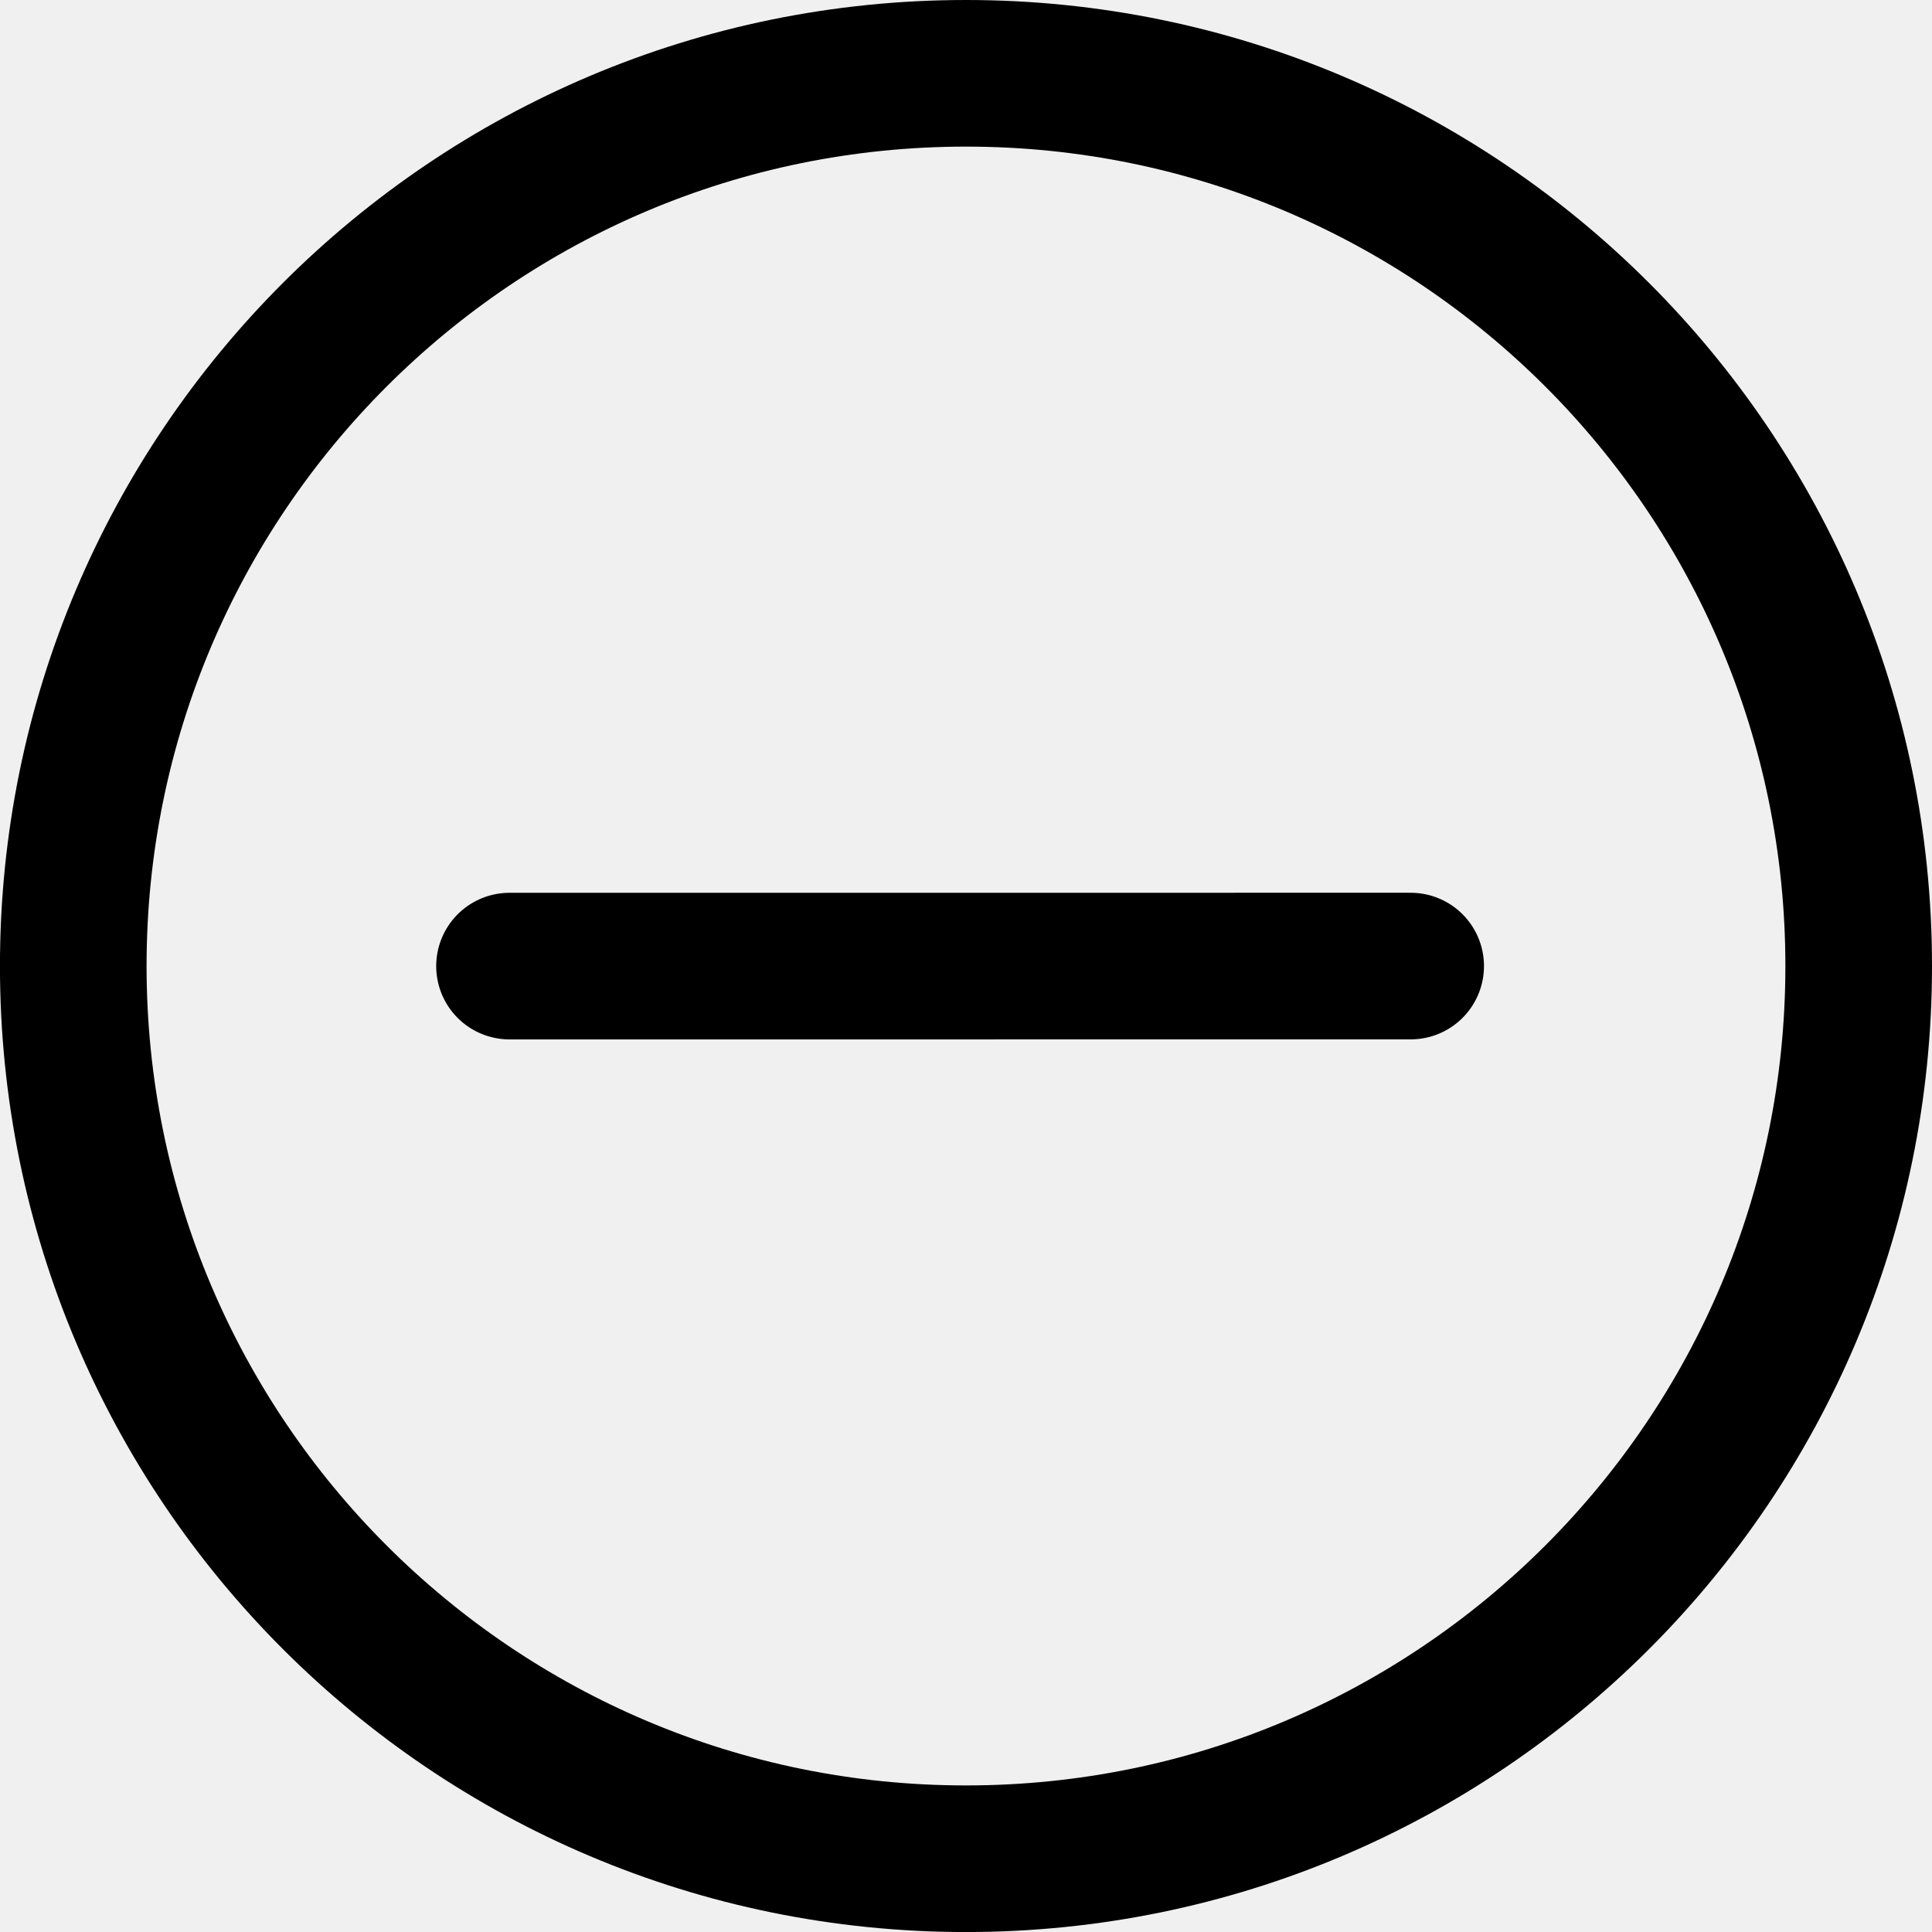
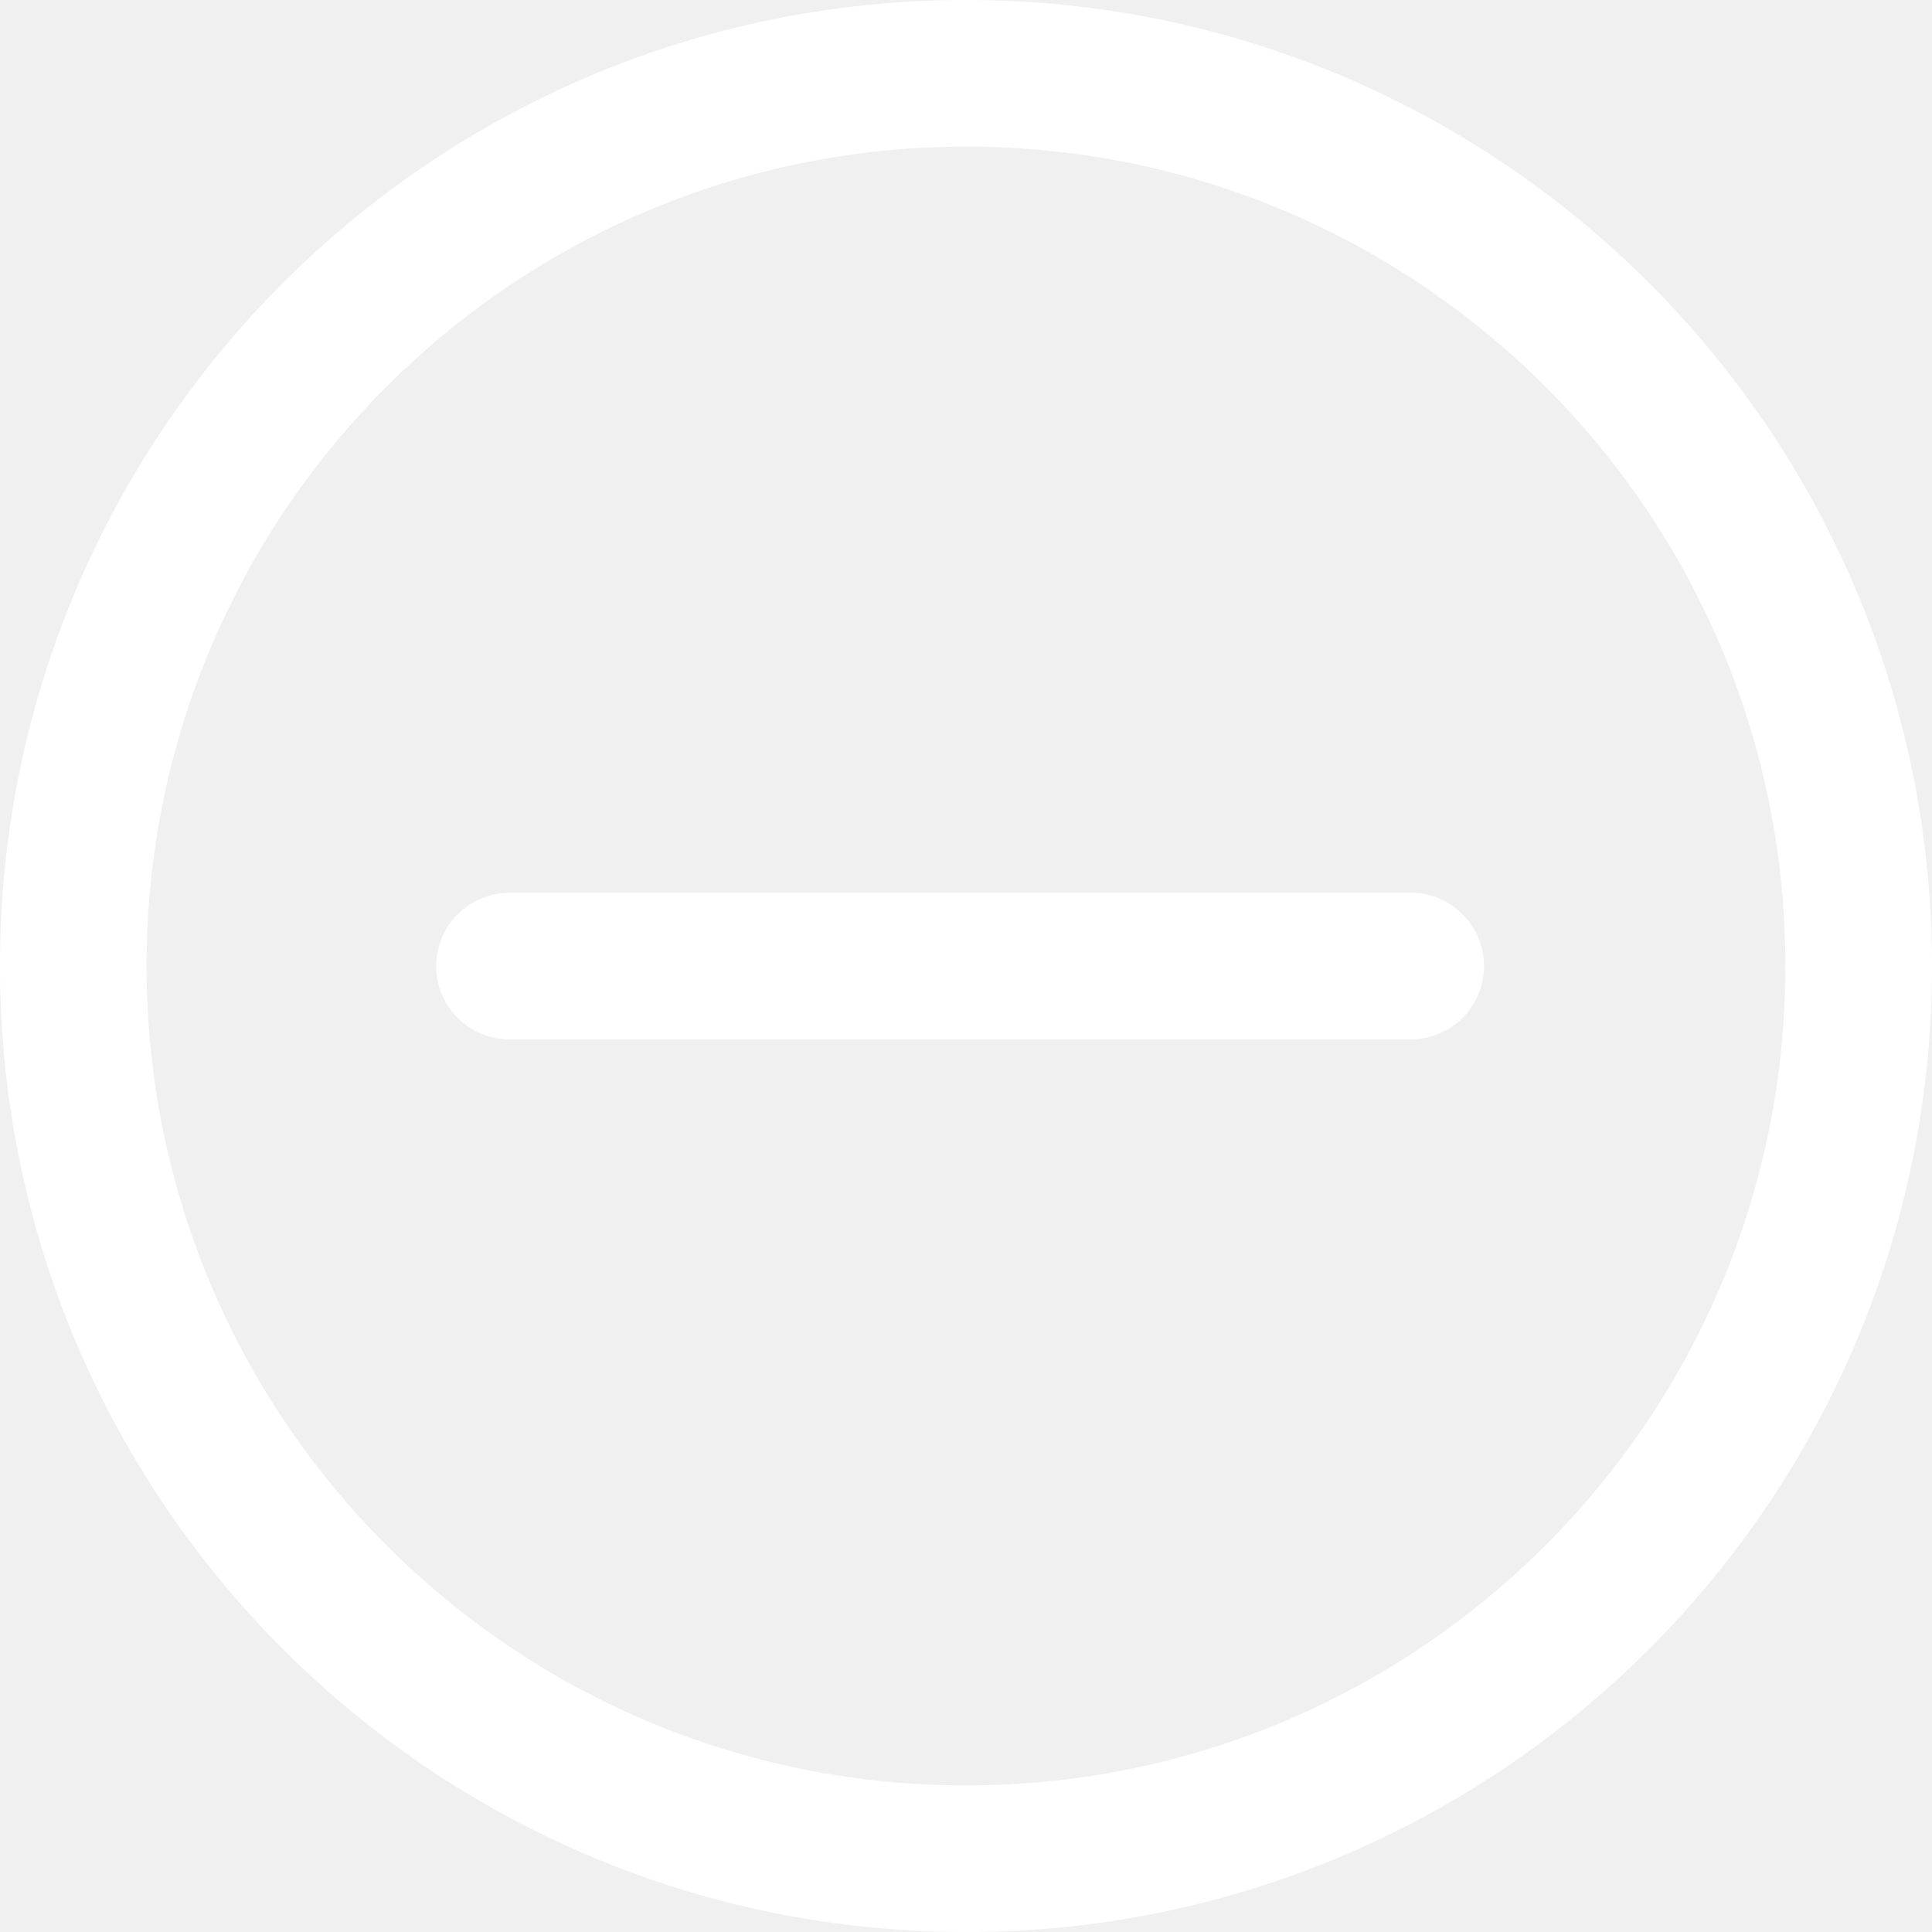
<svg xmlns="http://www.w3.org/2000/svg" version="1.1" id="Icon" width="46.119" height="46.121" viewBox="0 0 46.119 46.121" overflow="visible" enable-background="new 0 0 46.119 46.121" xml:space="preserve">
-   <circle fill="none" stroke="#000000" stroke-width="3.5" cx="23.06" cy="23.061" r="21.311" />
-   <line fill="none" stroke="#000000" stroke-width="3.5" stroke-linecap="round" x1="12.163" y1="23.063" x2="33.676" y2="23.062" />
+   <circle fill="none" stroke="#FFFFFF" stroke-width="3.5" cx="23.06" cy="23.061" r="21.311" />
+   <line fill="none" stroke="#FFFFFF" stroke-width="3.5" stroke-linecap="round" x1="12.163" y1="23.063" x2="33.676" y2="23.062" />
</svg>
